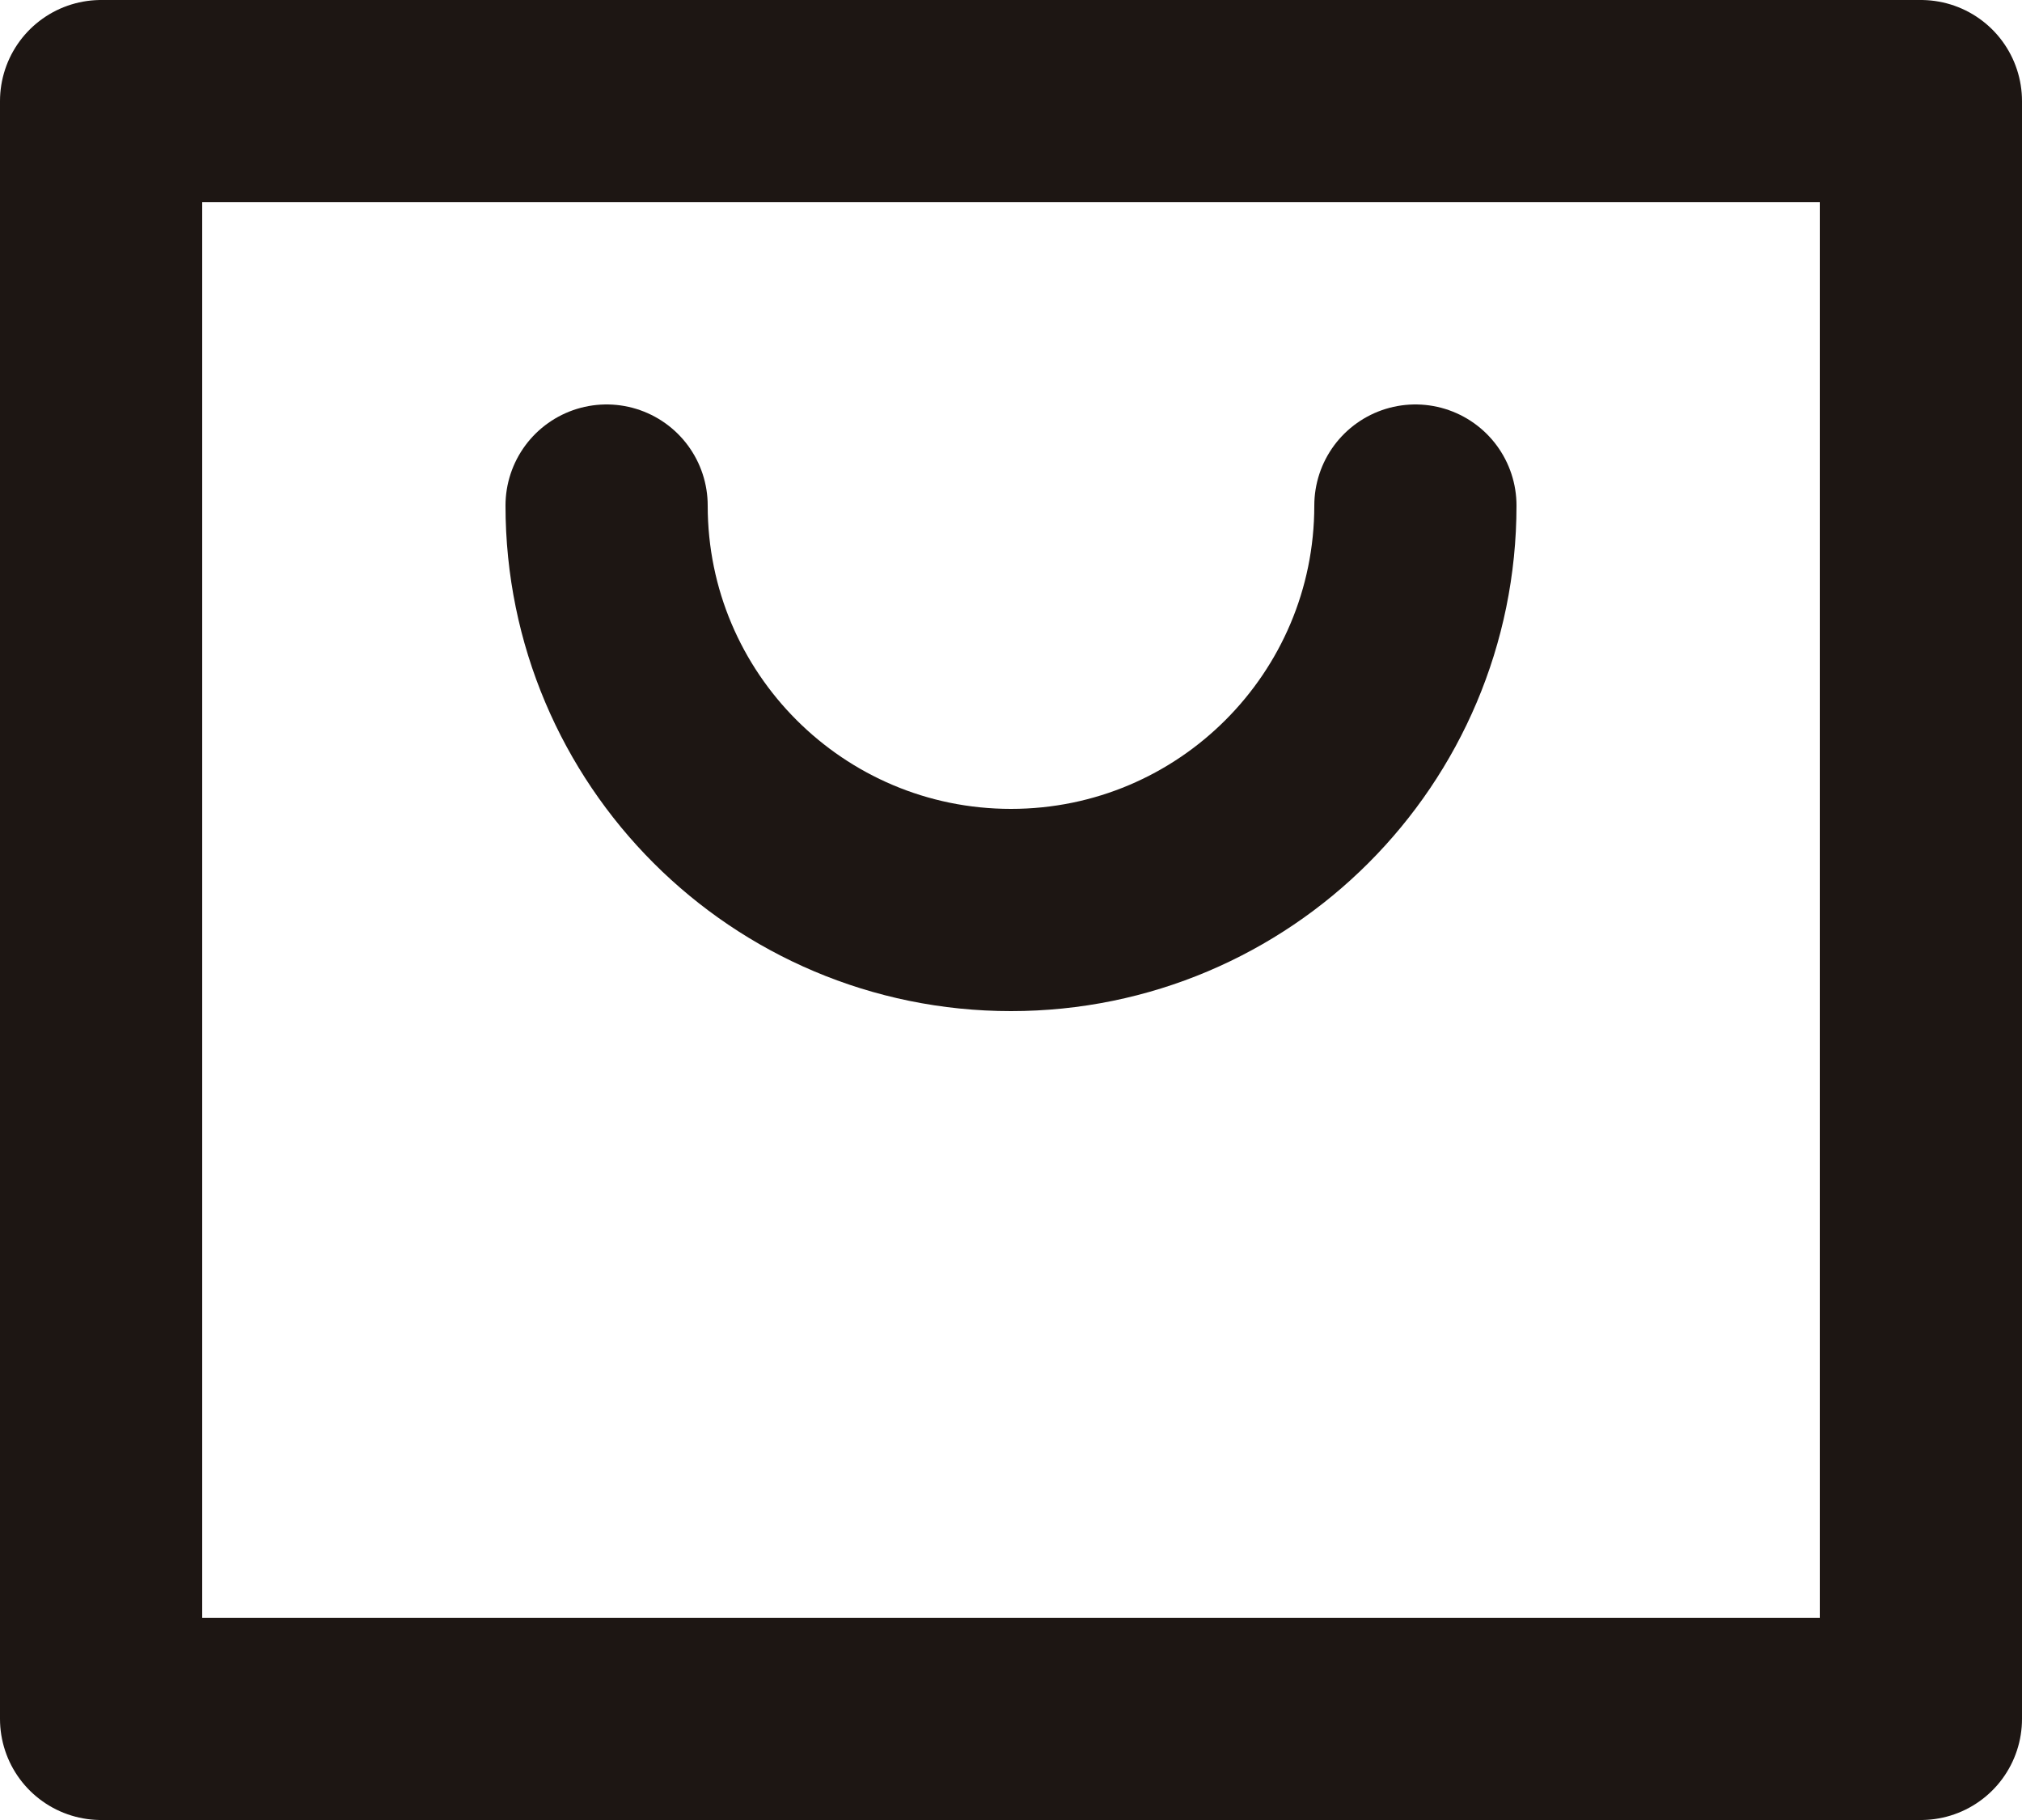
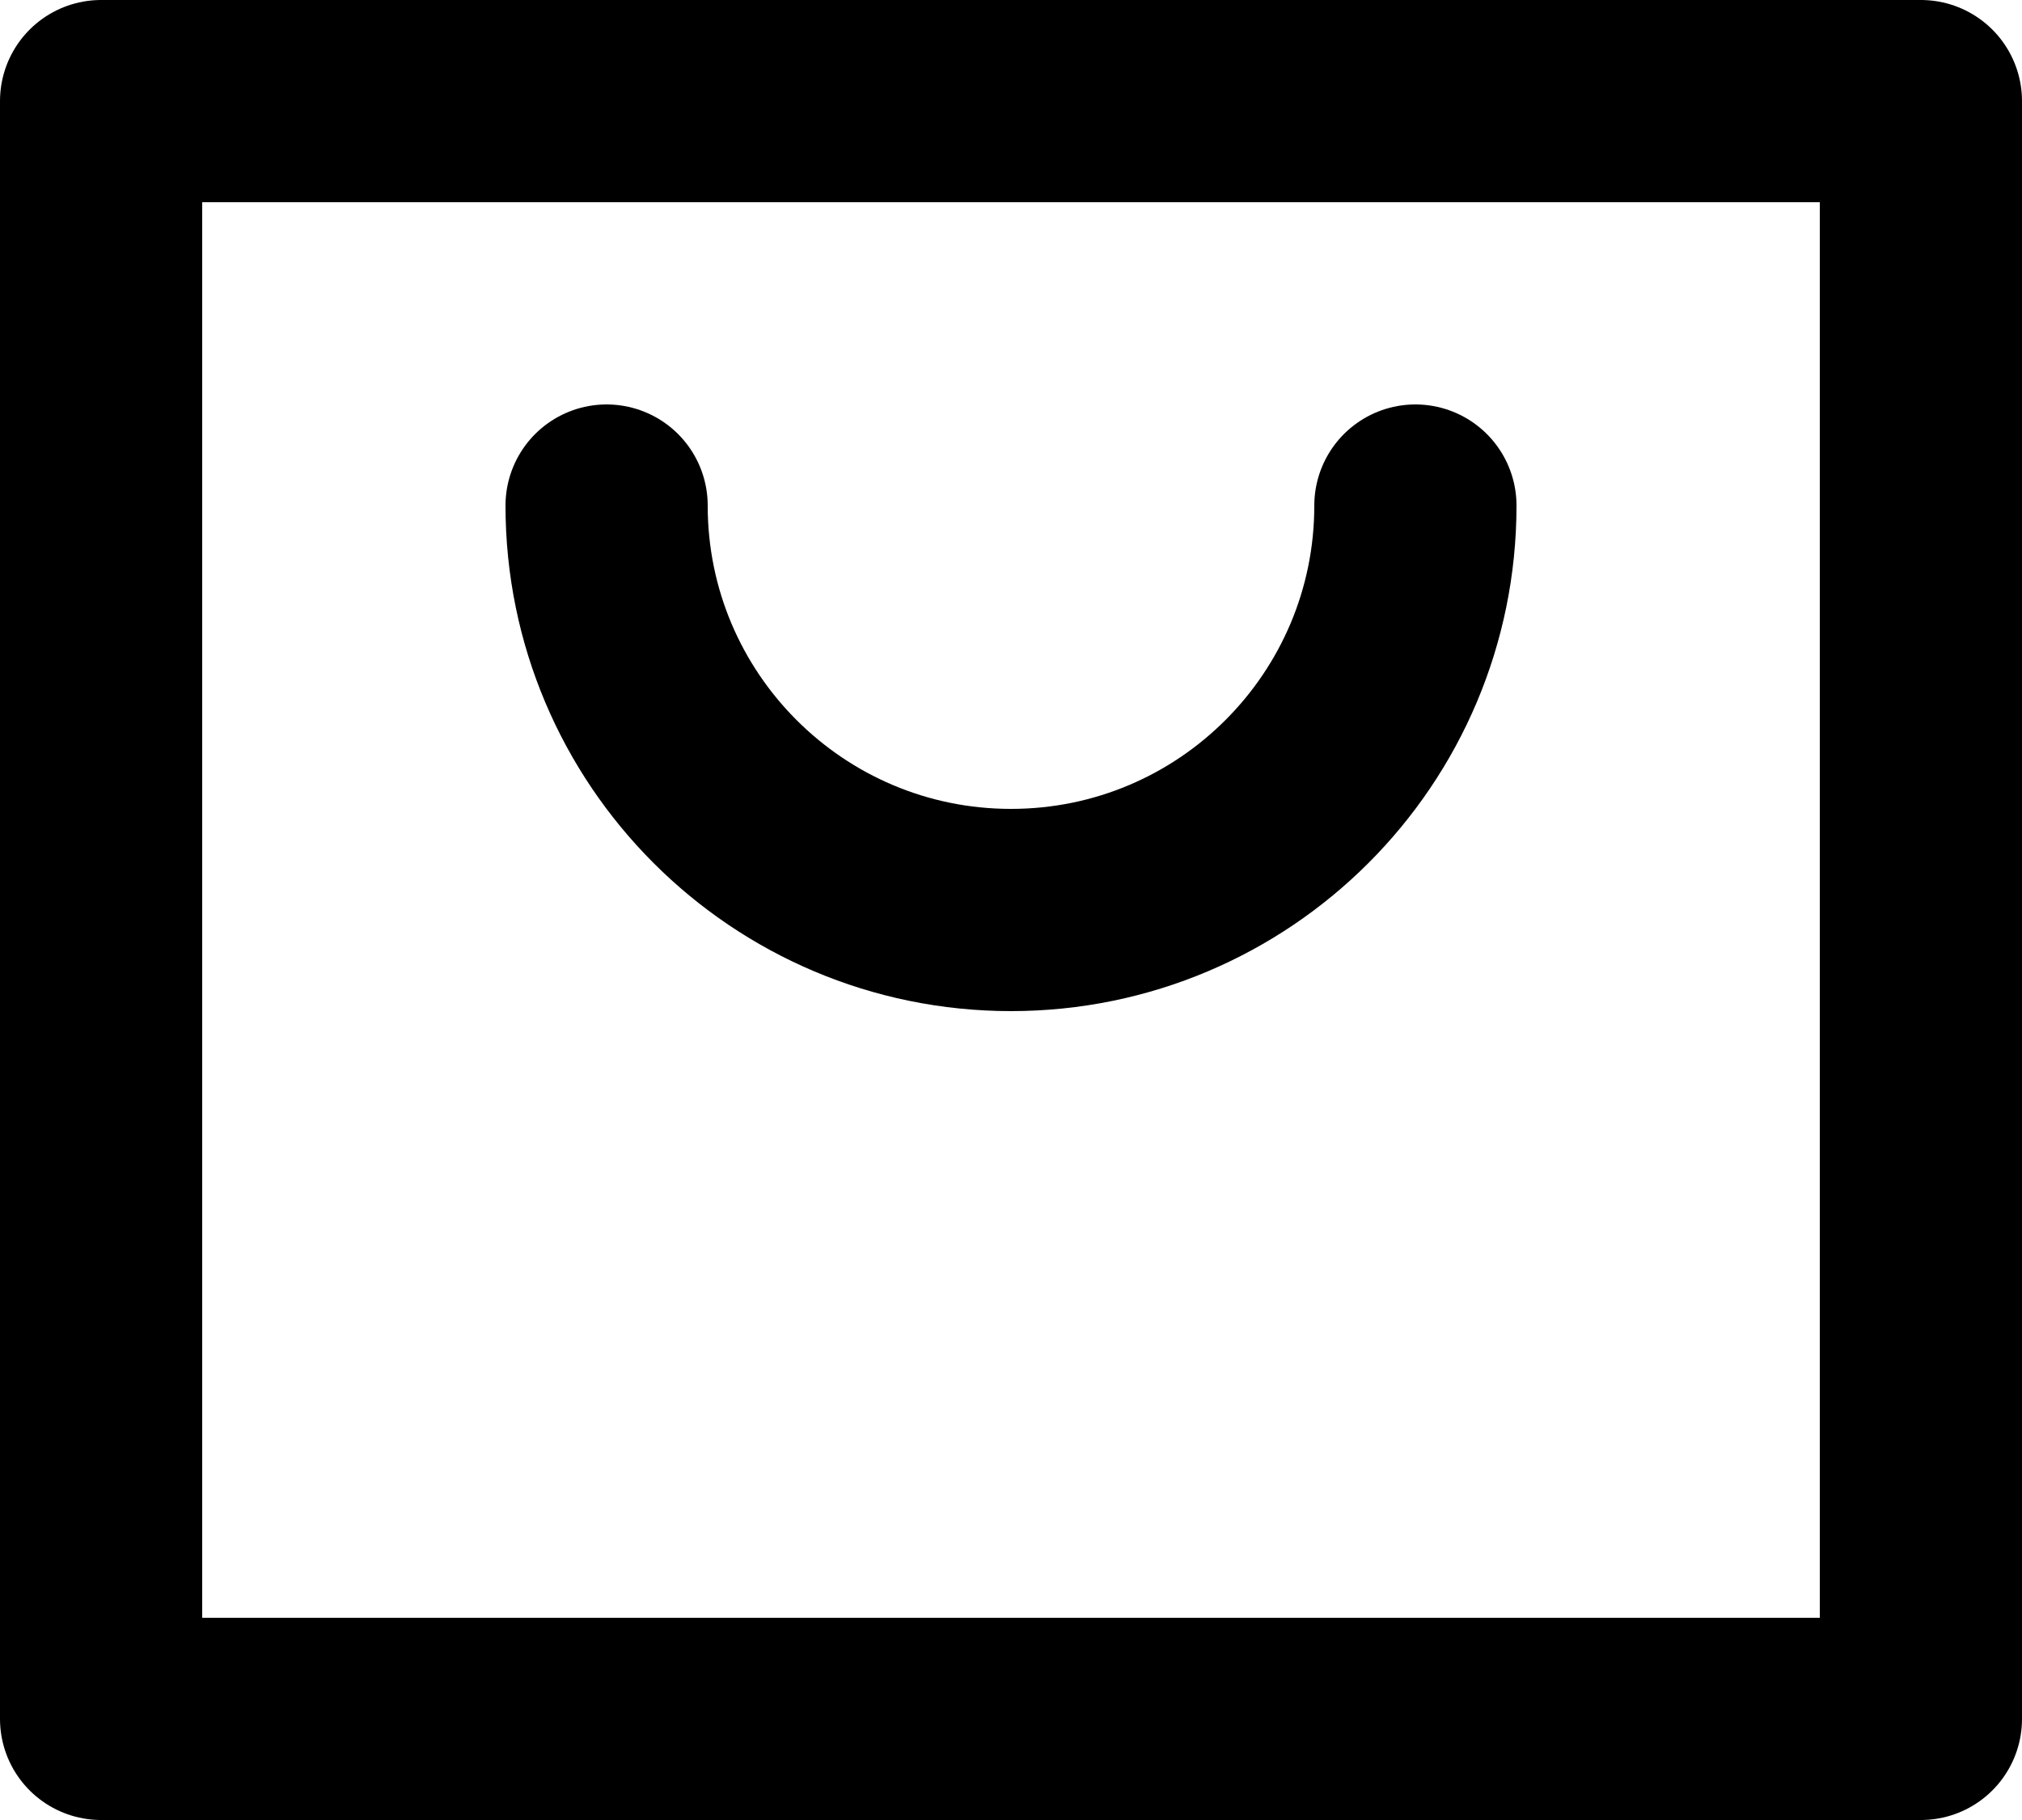
<svg xmlns="http://www.w3.org/2000/svg" width="20" height="18" fill="none">
-   <path d="M14 5a4 4 0 11-8 0M1 1h18v16H1V1z" stroke="#1D1613" stroke-width="2" stroke-linecap="round" stroke-linejoin="round" />
+   <path d="M14 5a4 4 0 11-8 0M1 1h18v16H1V1z" stroke="currentColor" stroke-width="2" stroke-linecap="round" stroke-linejoin="round" />
</svg>
